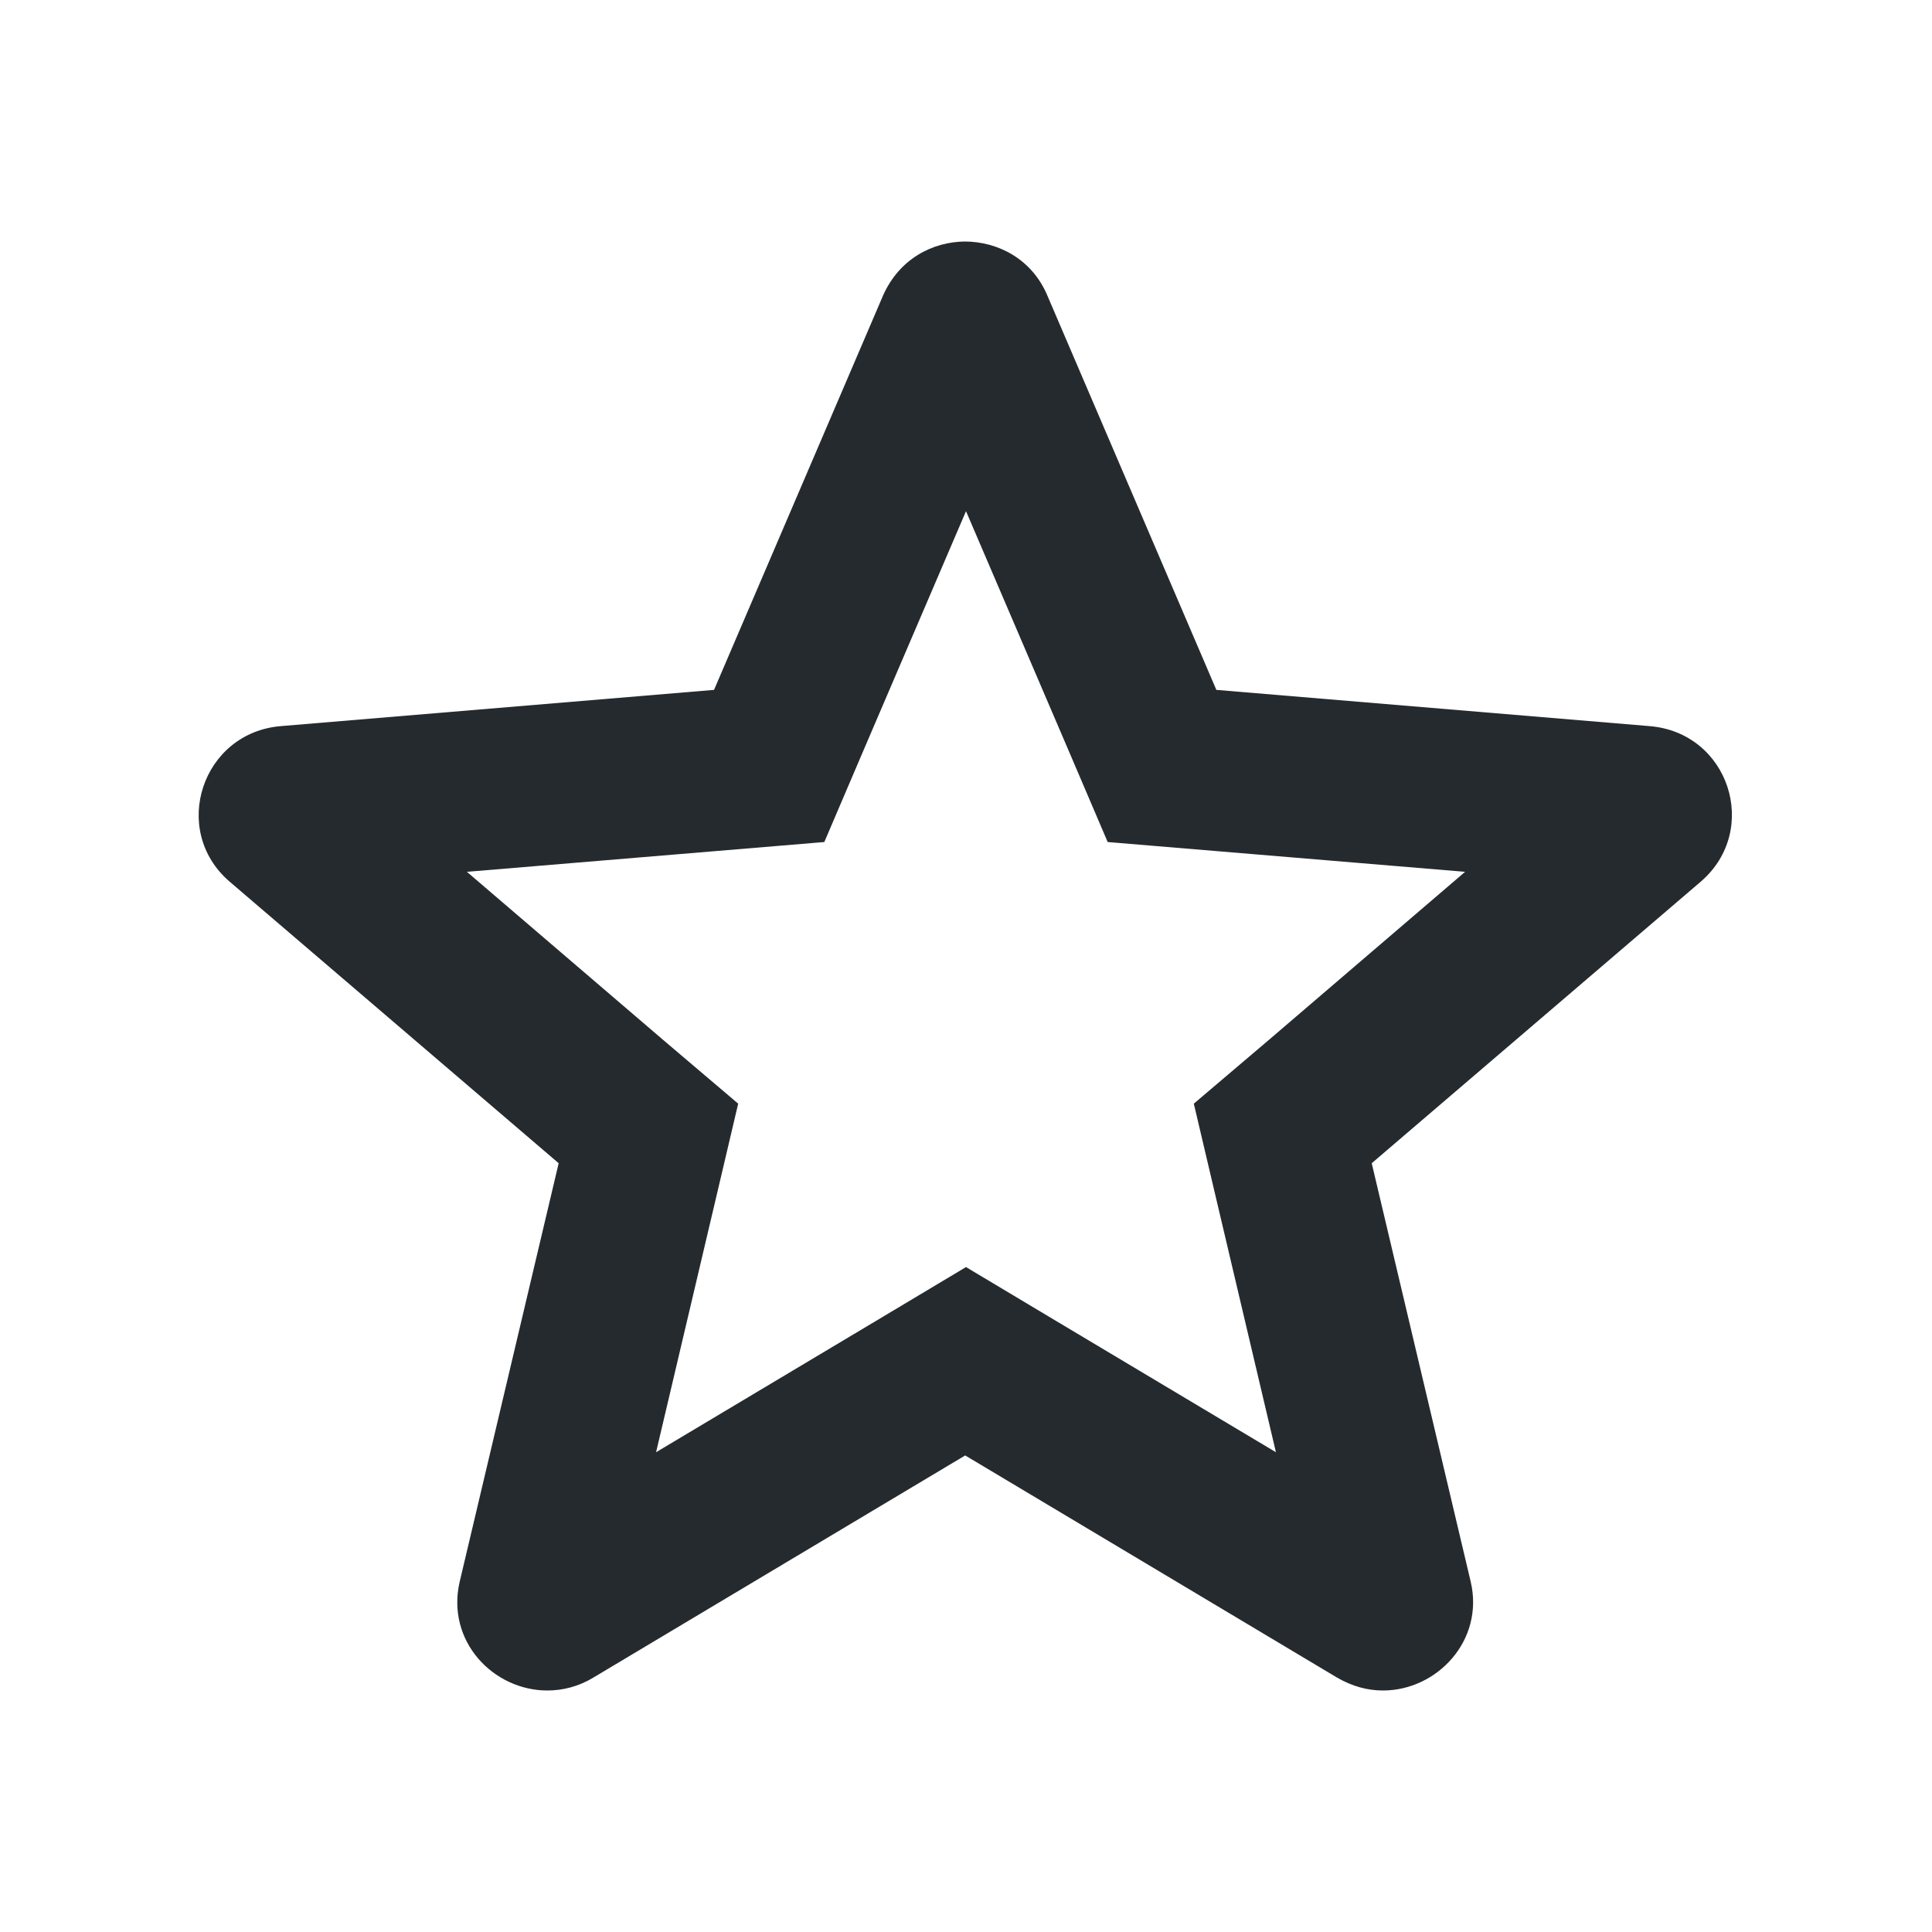
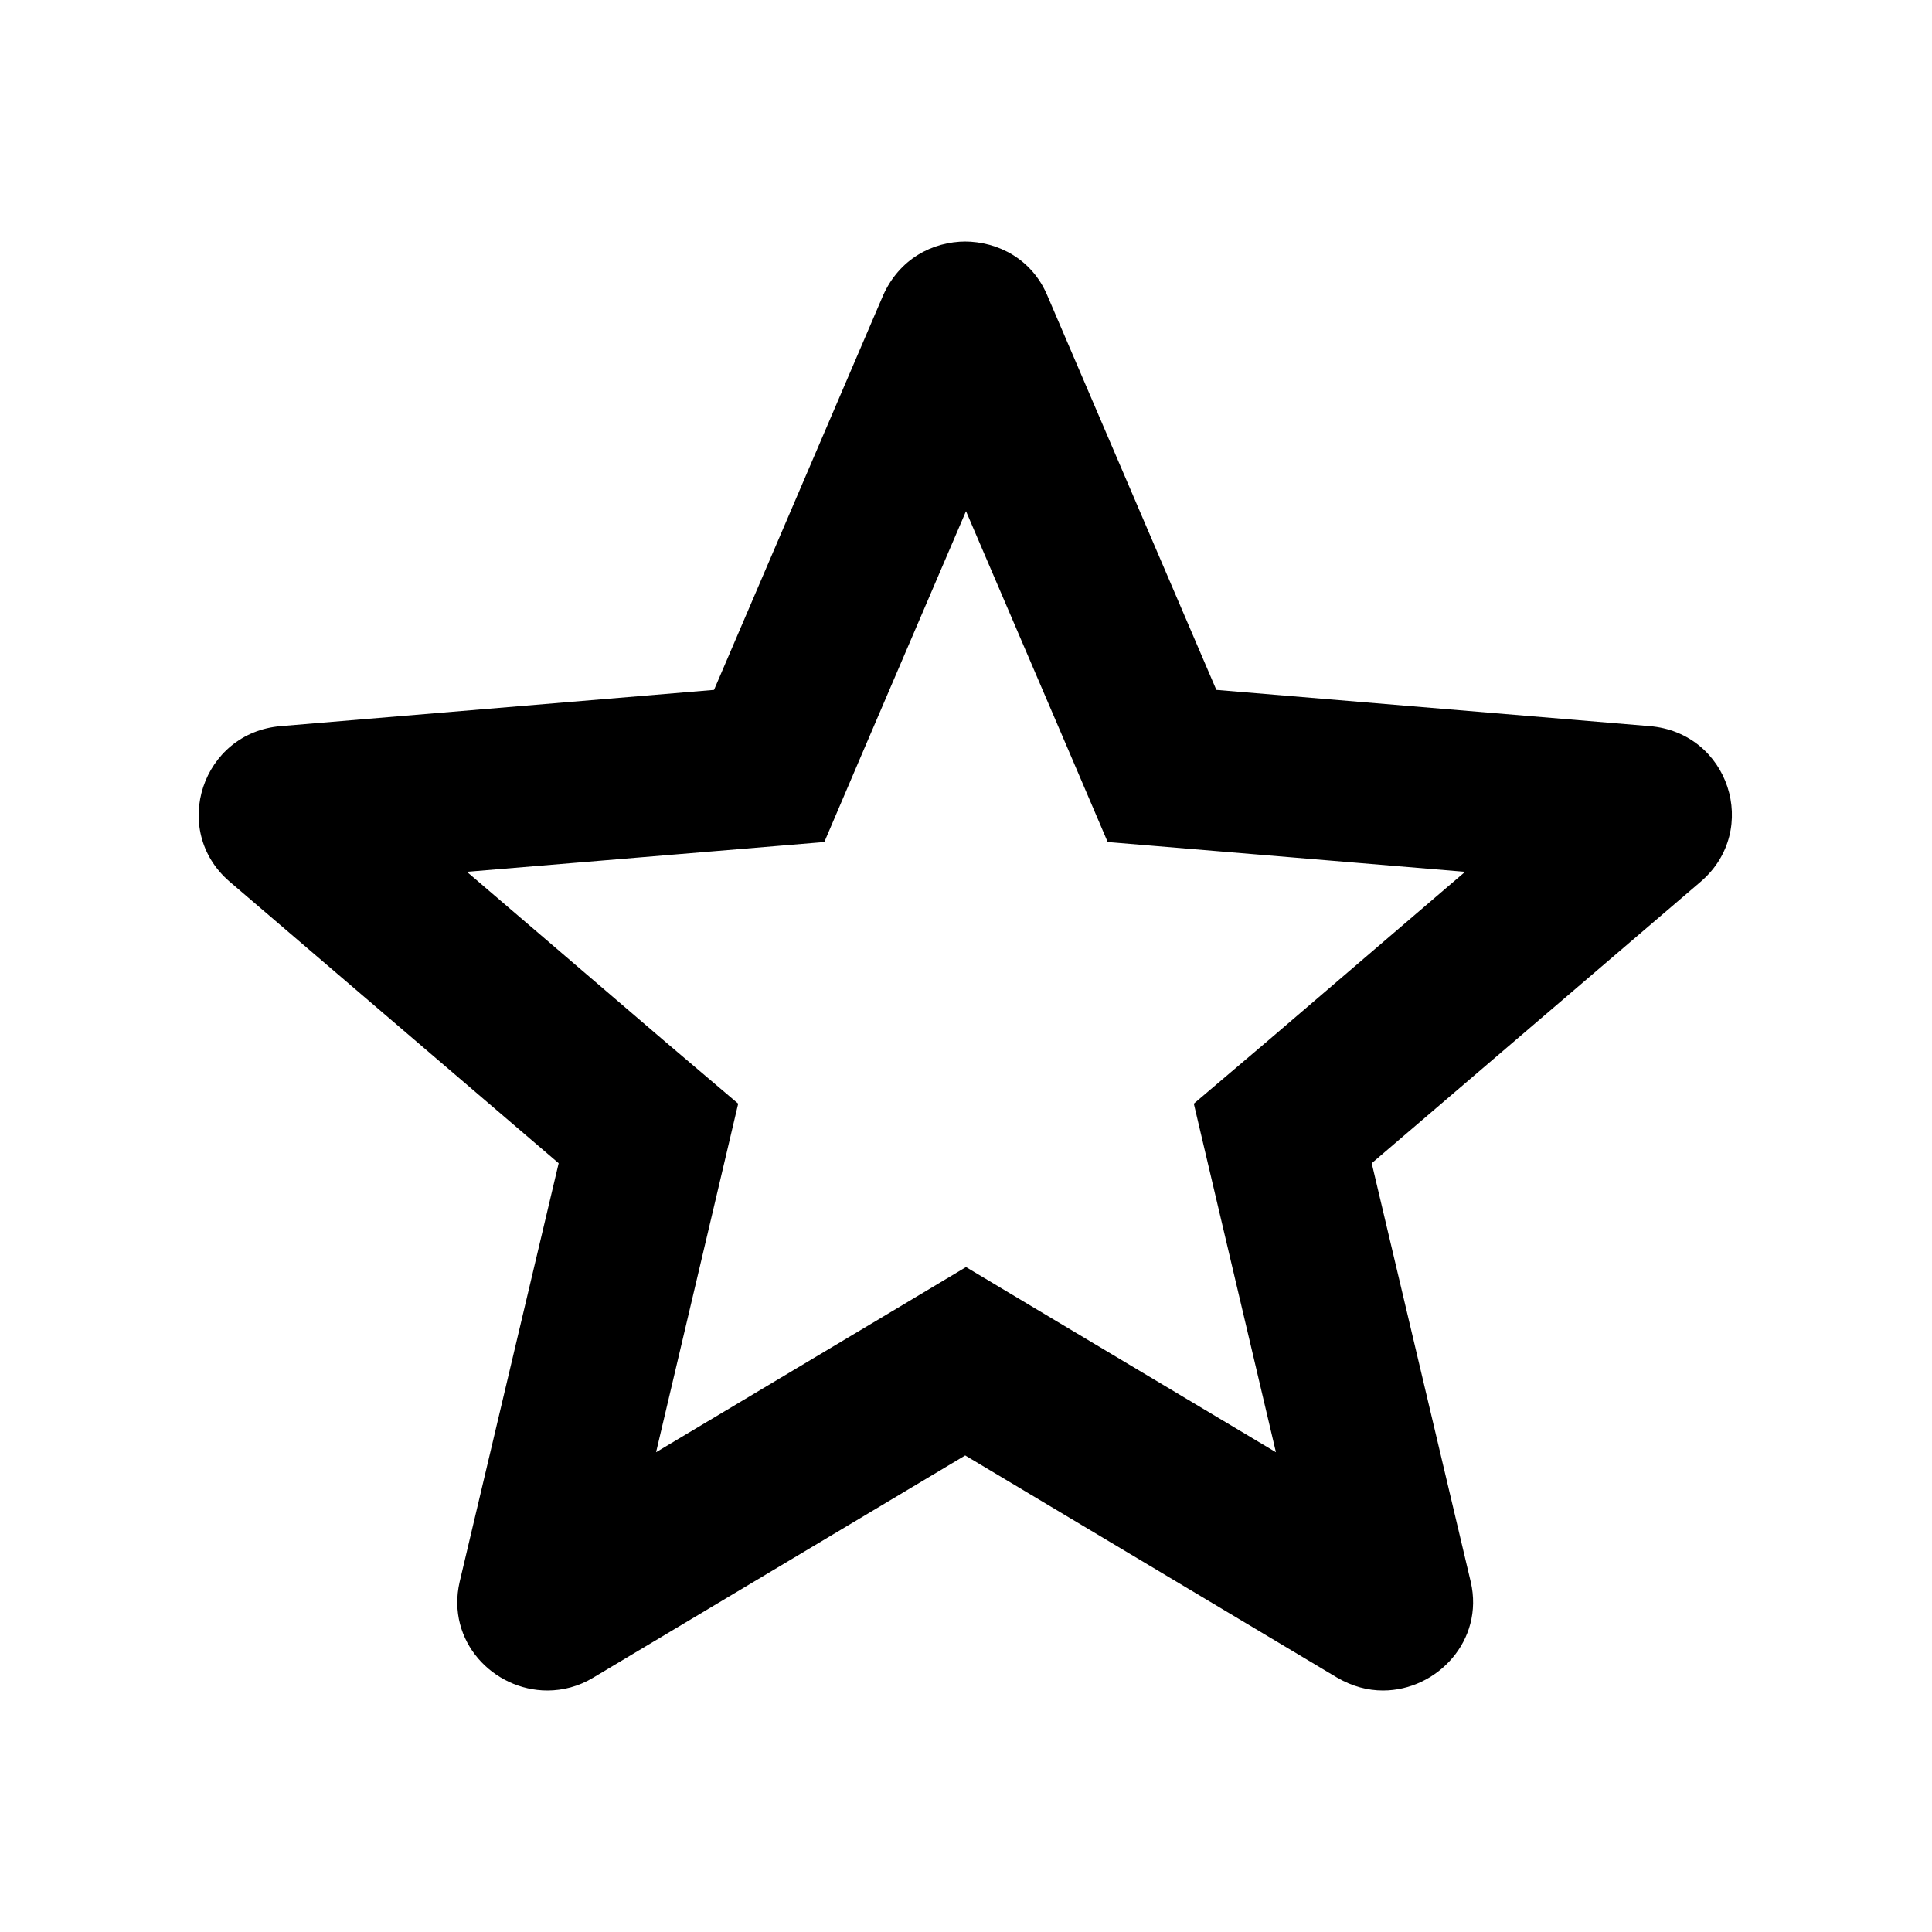
<svg xmlns="http://www.w3.org/2000/svg" width="24" height="24" fill="currentColor" viewBox="0 0 24 24">
-   <path fill="#252a2e" d="m12 6.35 1.29 3.01.47 1.1 1.2.1 3.24.27-2.44 2.09-.93.79.28 1.19.74 3.14-2.83-1.69-1.02-.61-1.02.61-2.83 1.69.74-3.14.28-1.19-.93-.79-2.44-2.09 3.24-.27 1.2-.1.47-1.1L12 6.35M12 3c-.42 0-.83.22-1.03.67l-2.1 4.9-5.38.45c-.98.08-1.38 1.29-.64 1.93l4.09 3.5-1.23 5.2c-.17.74.42 1.35 1.09 1.35.19 0 .39-.05.57-.16l4.62-2.76 4.62 2.76c.19.11.38.16.57.16.67 0 1.26-.62 1.09-1.35l-1.23-5.2 4.09-3.5c.74-.64.35-1.85-.64-1.93l-5.38-.45-2.1-4.9c-.19-.45-.61-.67-1.03-.67Z" />
+   <path d="m12 6.35 1.29 3.01.47 1.1 1.2.1 3.24.27-2.44 2.09-.93.79.28 1.19.74 3.14-2.83-1.69-1.02-.61-1.02.61-2.83 1.69.74-3.14.28-1.19-.93-.79-2.44-2.09 3.24-.27 1.2-.1.47-1.1L12 6.35M12 3c-.42 0-.83.22-1.03.67l-2.1 4.9-5.38.45c-.98.08-1.38 1.29-.64 1.93l4.09 3.5-1.23 5.2c-.17.74.42 1.35 1.09 1.35.19 0 .39-.05.57-.16l4.62-2.76 4.62 2.76c.19.11.38.16.57.16.67 0 1.26-.62 1.09-1.35l-1.23-5.2 4.09-3.5c.74-.64.35-1.85-.64-1.93l-5.38-.45-2.1-4.9c-.19-.45-.61-.67-1.03-.67Z" />
</svg>
